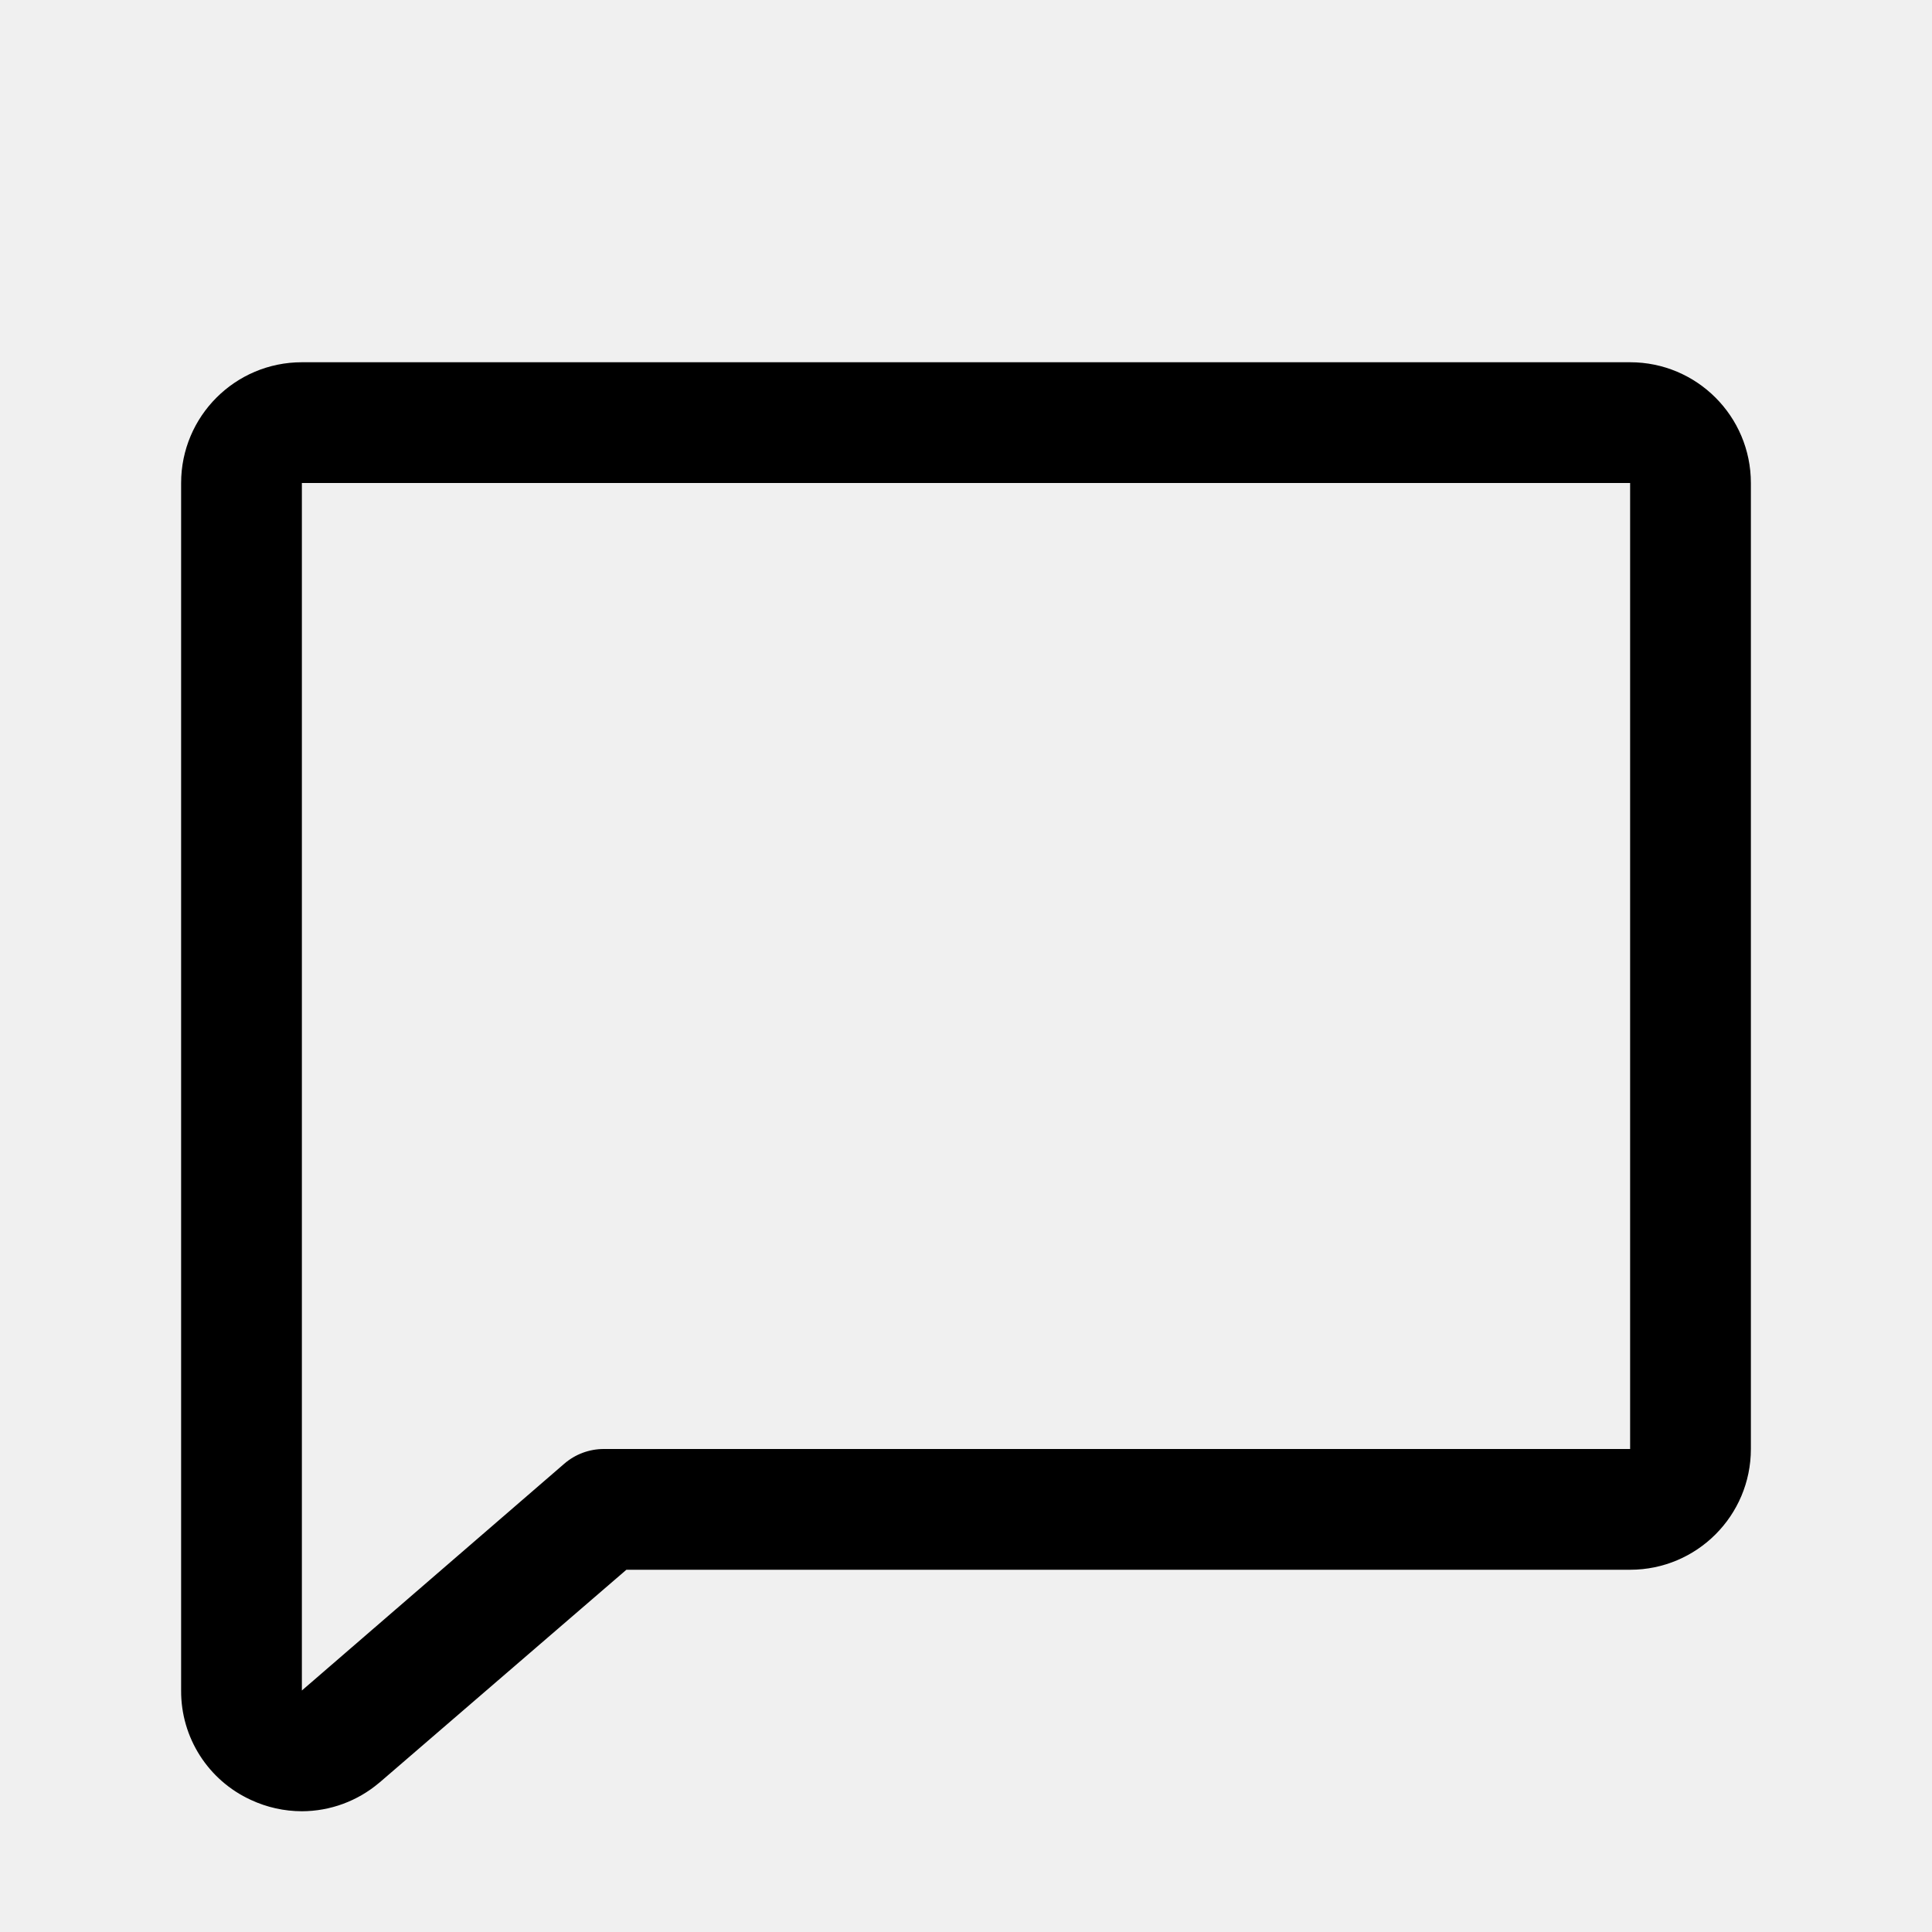
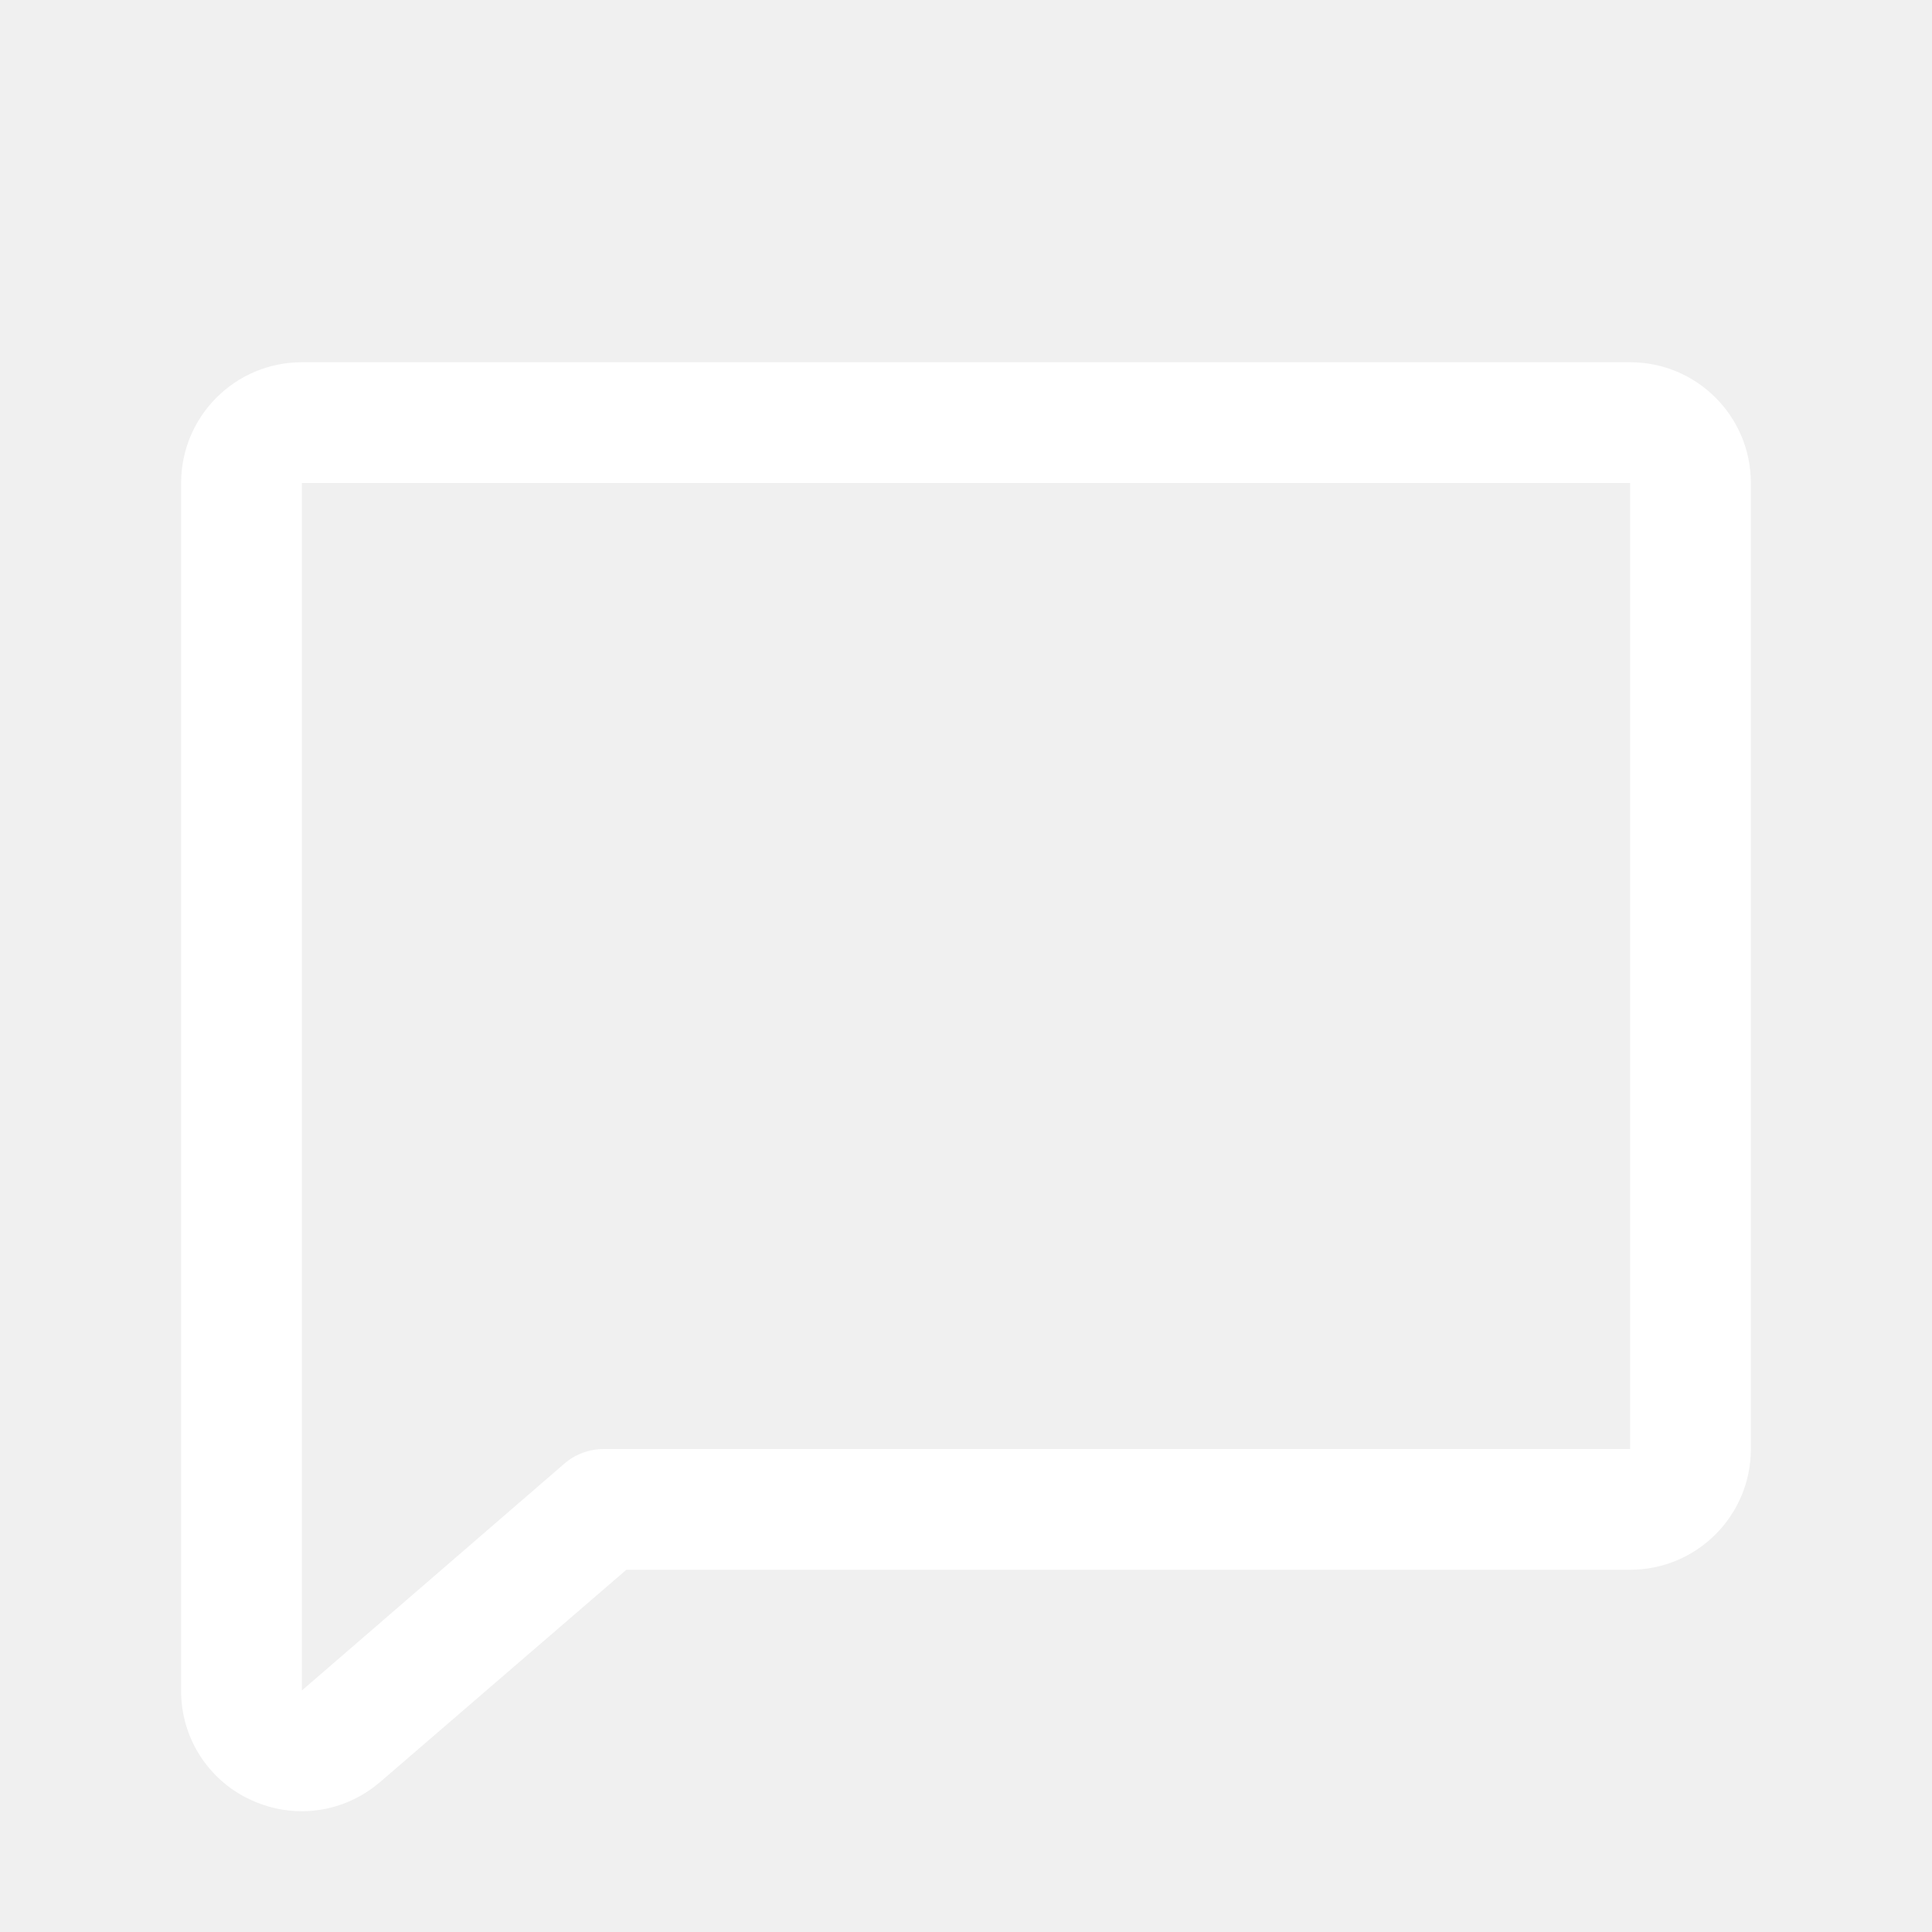
- <svg xmlns="http://www.w3.org/2000/svg" width="32" height="32" fill="#000000" viewBox="0 0 256 256">
+ <svg xmlns="http://www.w3.org/2000/svg" width="32" height="32" fill="#ffffff" viewBox="0 0 256 256">
  <path d="M216,48H40A16,16,0,0,0,24,64V224a15.84,15.84,0,0,0,9.25,14.5A16.05,16.05,0,0,0,40,240a15.89,15.89,0,0,0,10.25-3.78l.09-.07L83,208H216a16,16,0,0,0,16-16V64A16,16,0,0,0,216,48ZM40,224h0ZM216,192H80a8,8,0,0,0-5.23,1.95L40,224V64H216Z" />
</svg>
